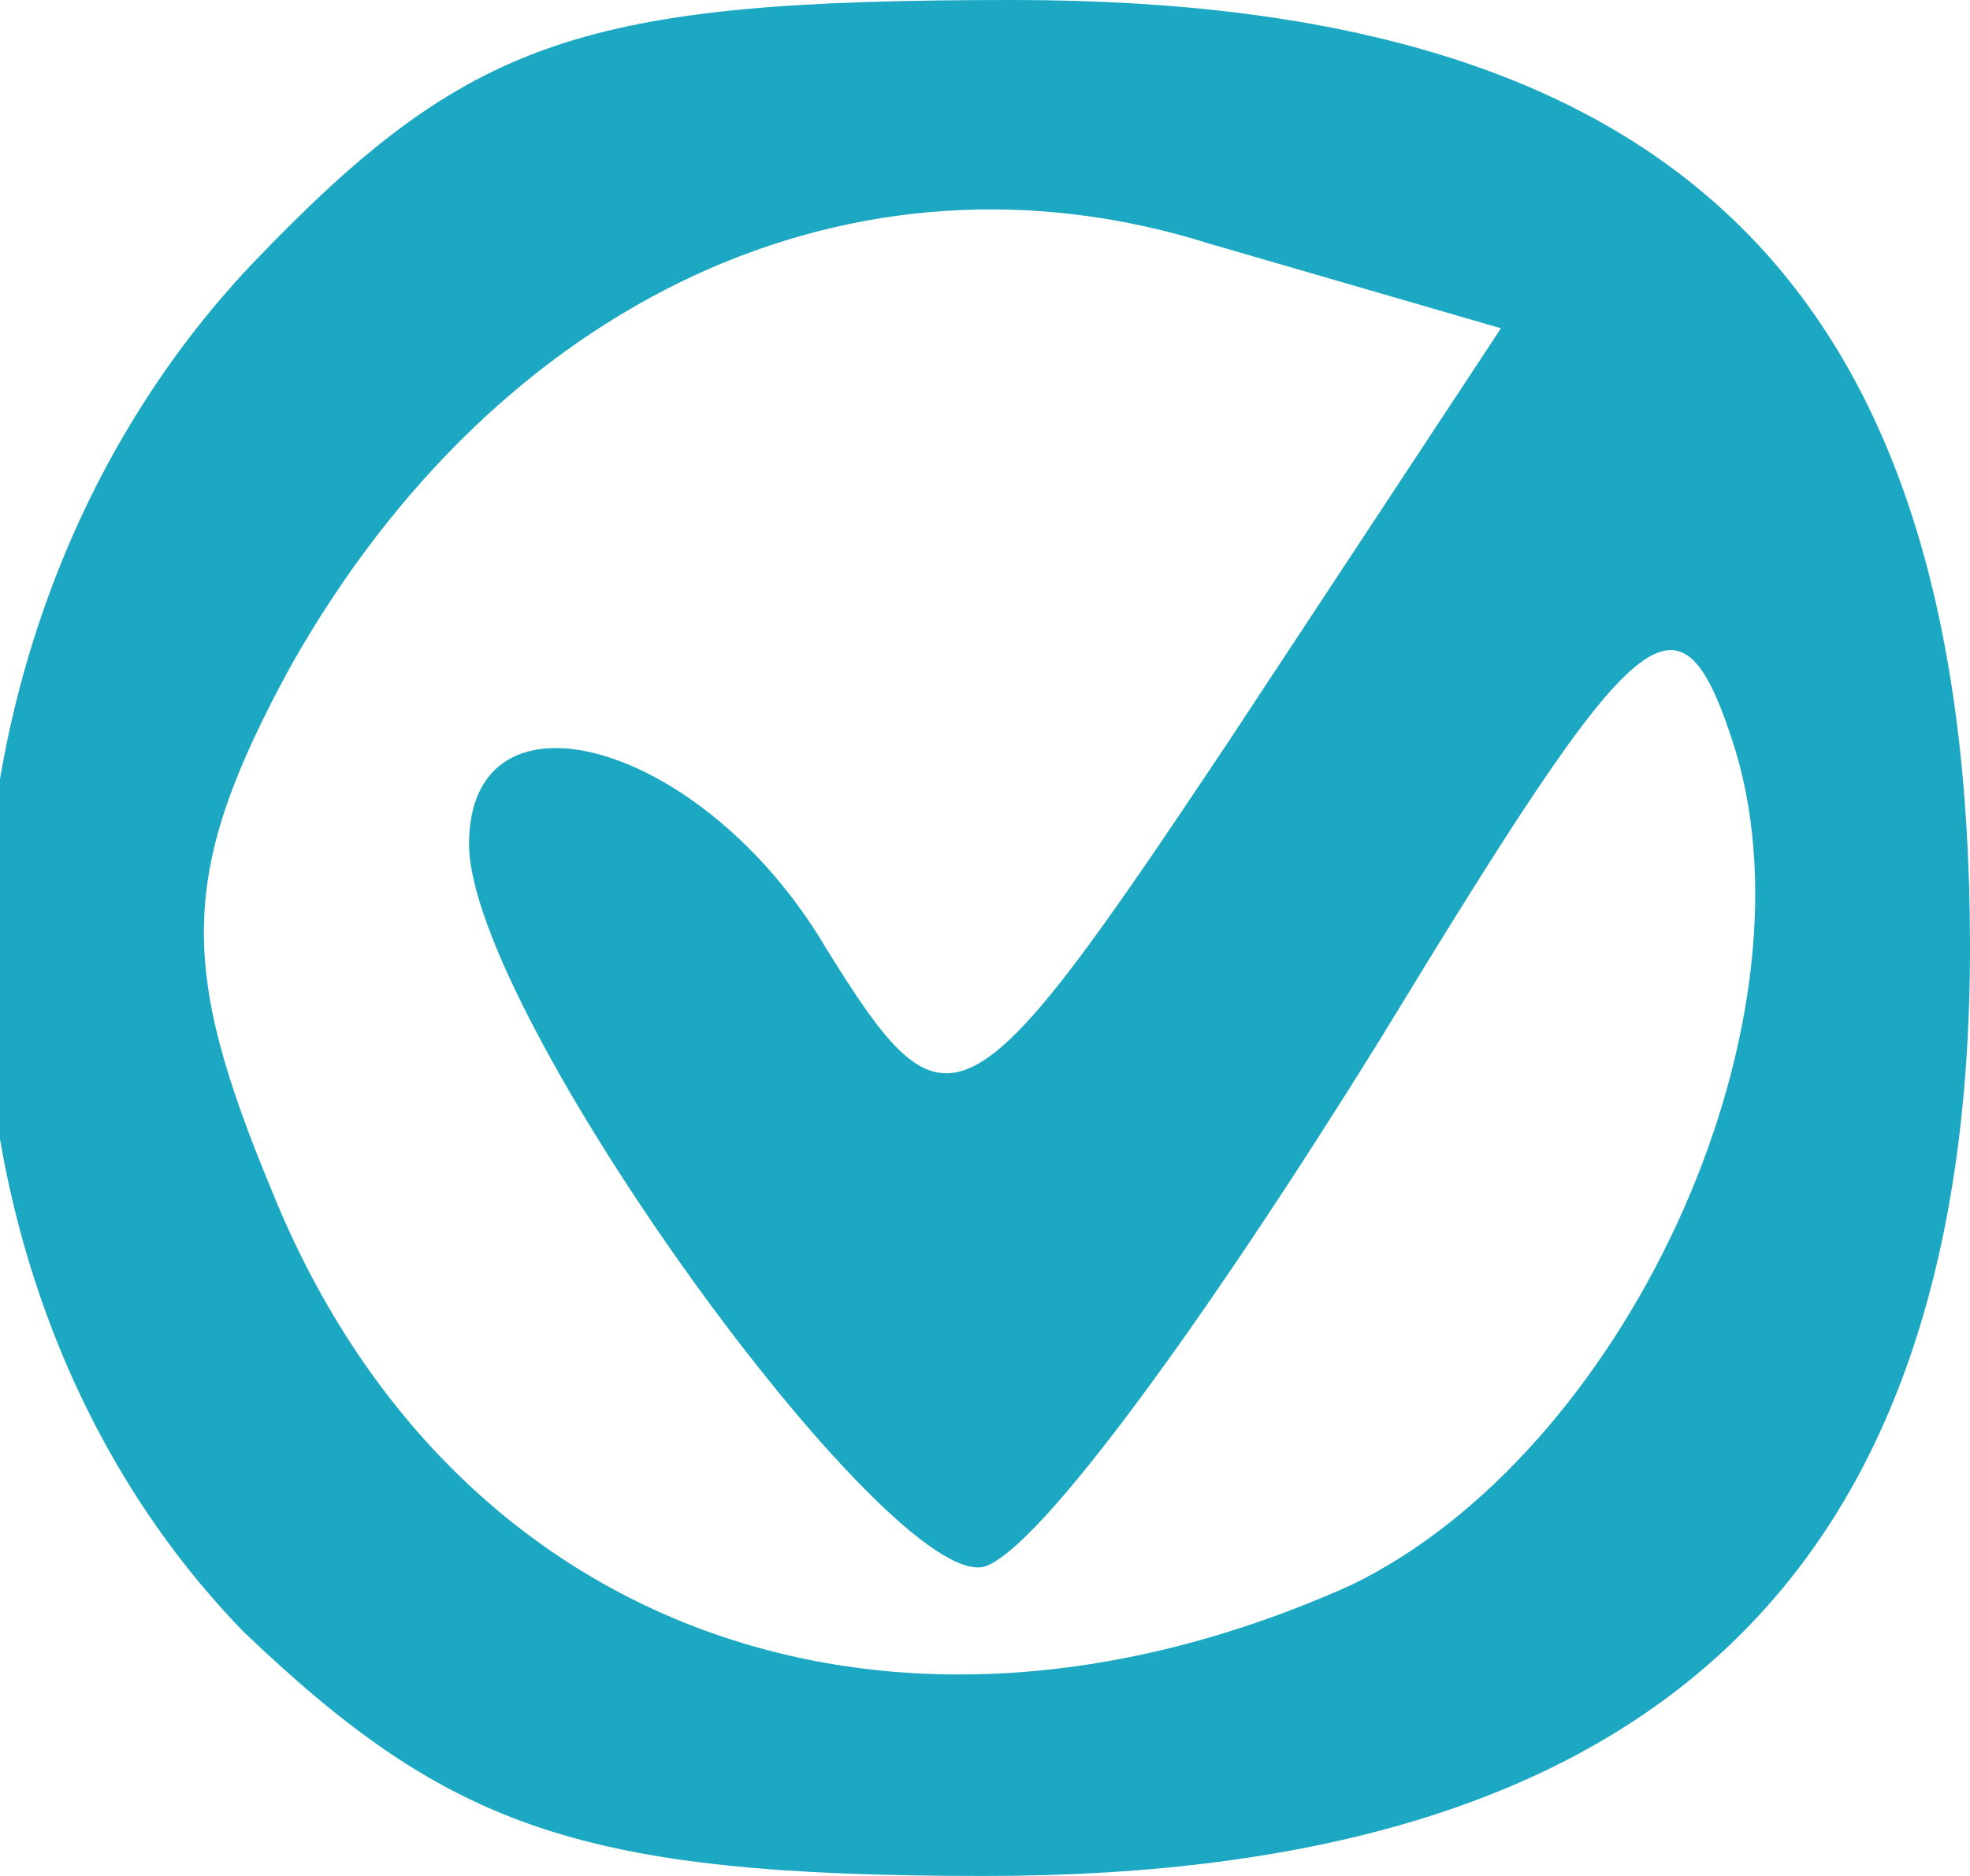
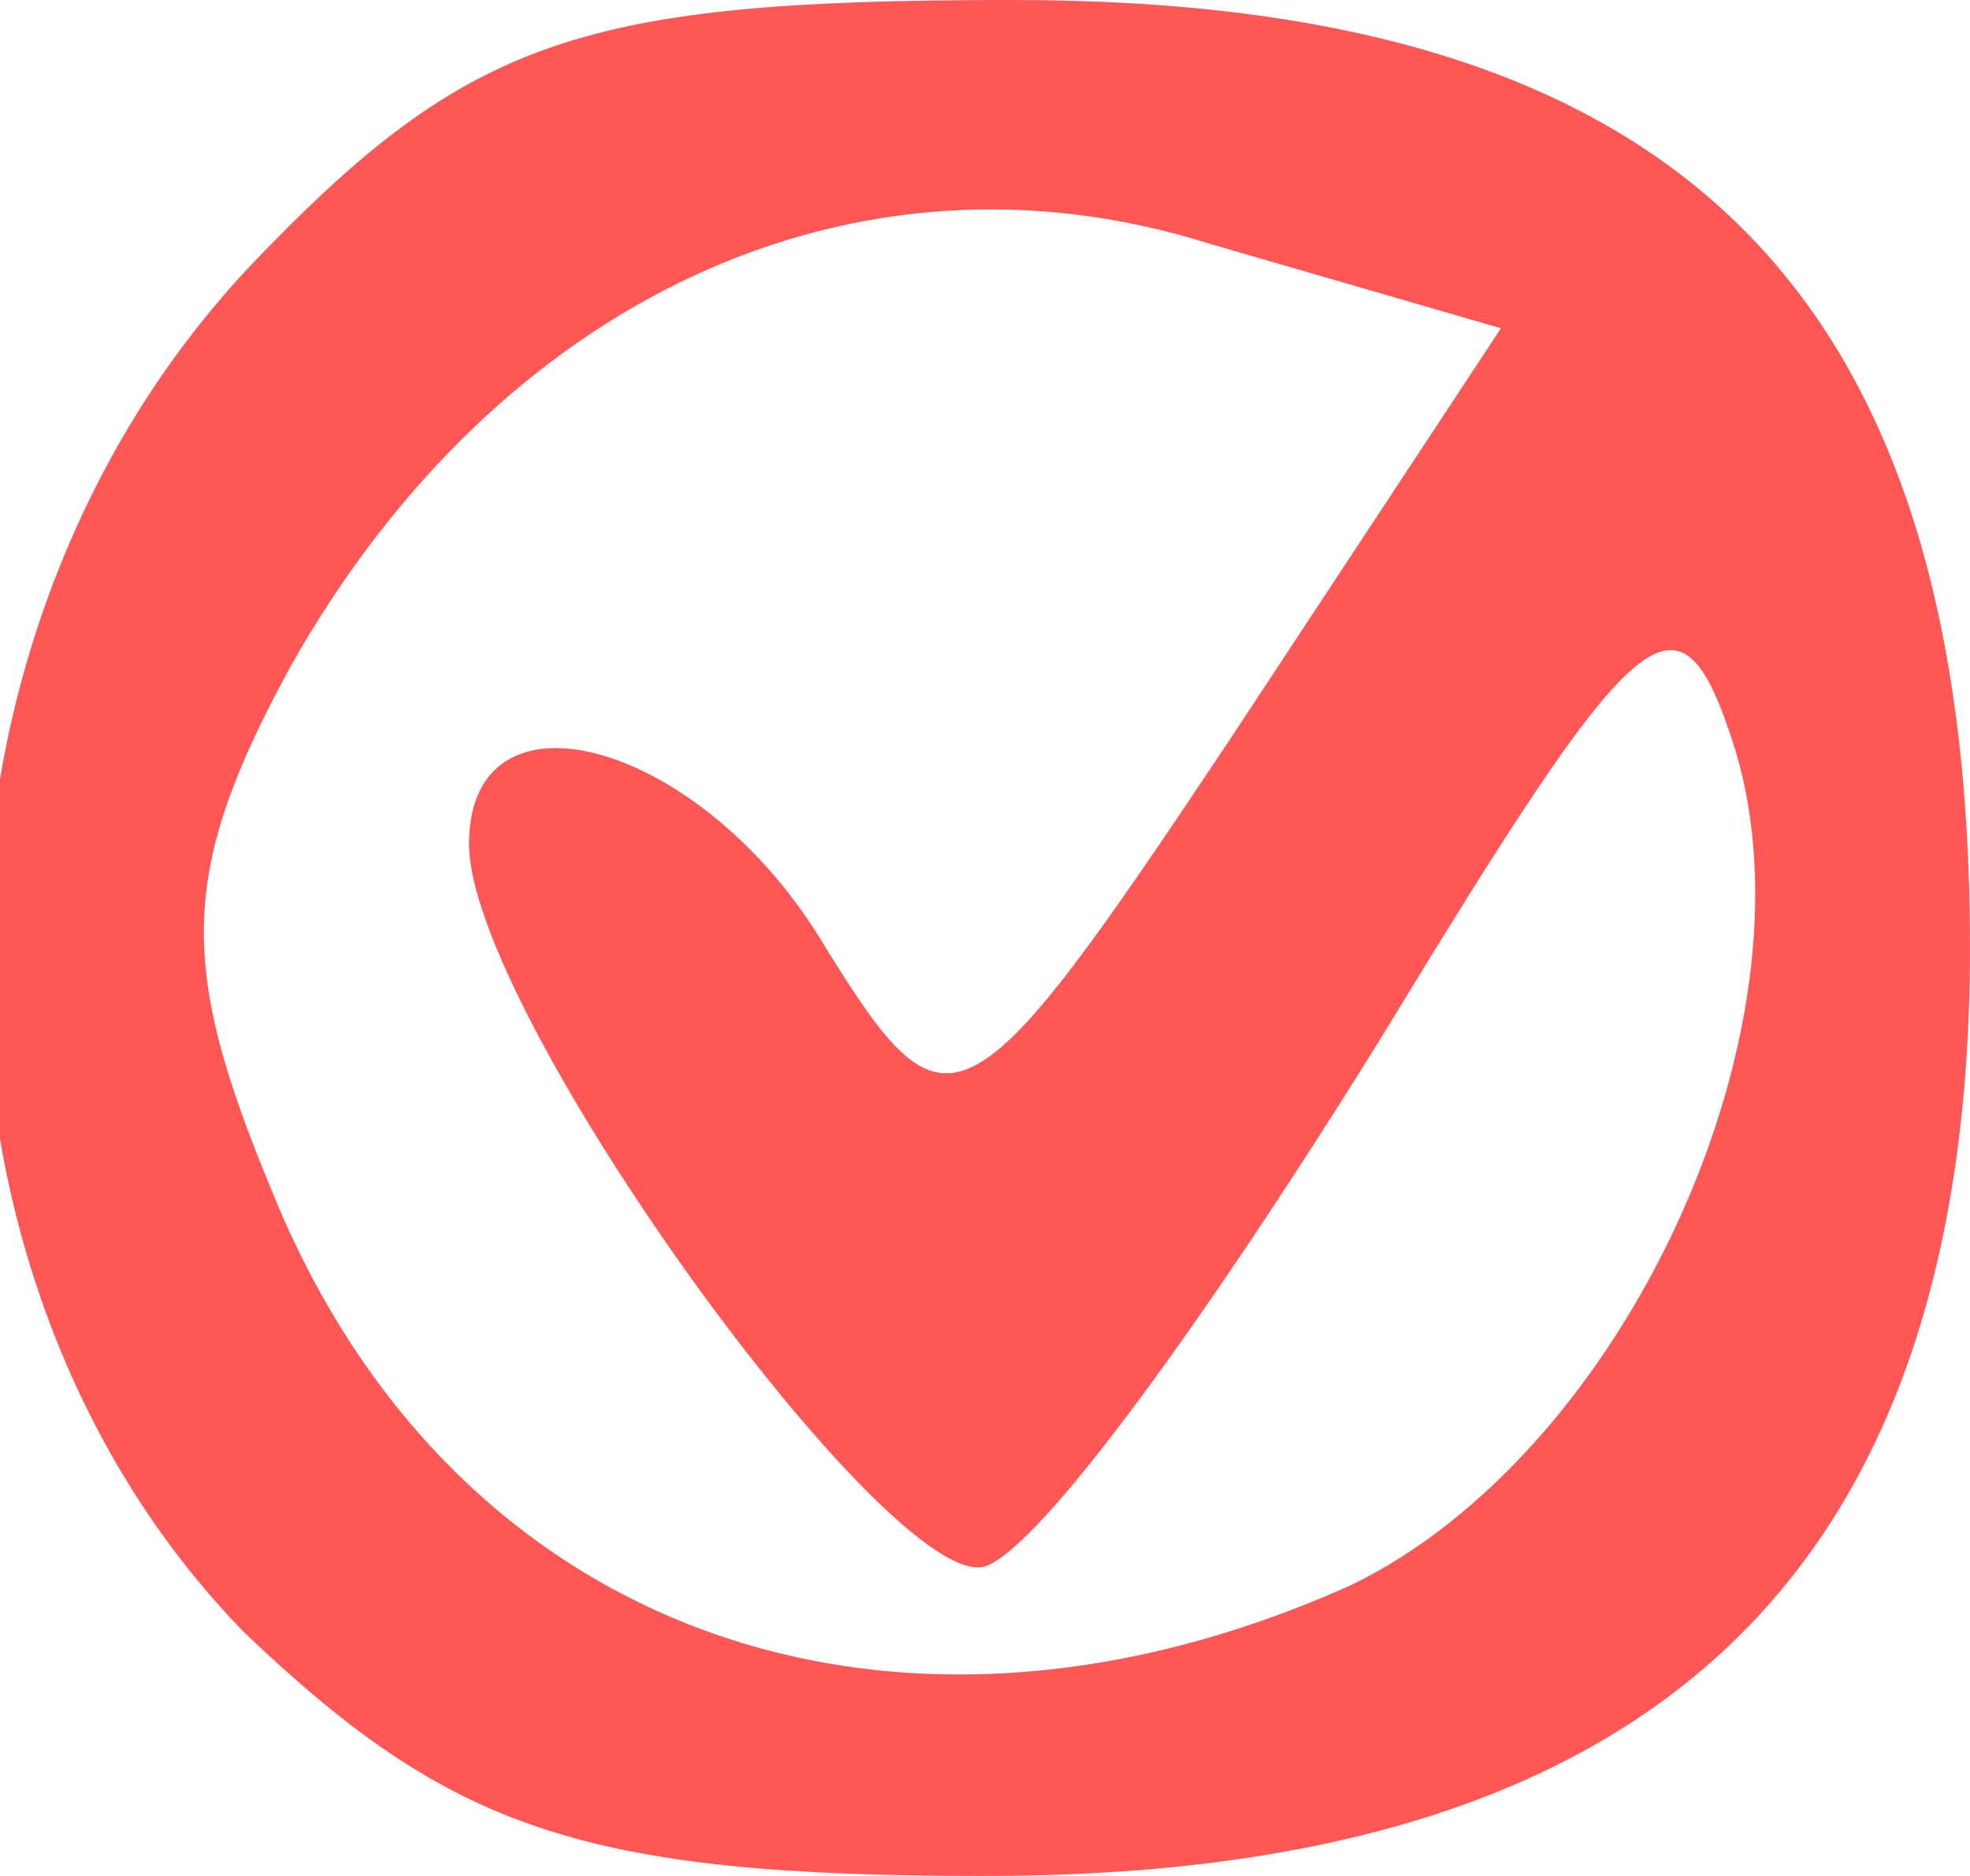
<svg xmlns="http://www.w3.org/2000/svg" version="1.0" width="21px" height="20px" viewBox="0 0 210 200" preserveAspectRatio="xMidYMid meet">
-   <g id="layer101" fill="#1ca8c3" stroke="none">
+   <g id="layer101" fill="#ff5656" stroke="none">
    <path d="M26 174 c-37 -38 -37 -106 1 -146 23 -24 35 -28 81 -28 71 0 102 31 102 101 0 67 -34 99 -105 99 -43 0 -57 -5 -79 -26z m118 -5 c29 -14 50 -59 41 -89 -6 -19 -10 -15 -38 31 -18 29 -36 54 -42 56 -10 3 -55 -59 -55 -77 0 -18 25 -11 38 11 13 21 15 20 43 -22 l29 -44 -31 -9 c-38 -12 -76 6 -98 45 -12 22 -12 32 -2 56 19 47 66 64 115 42z" />
  </g>
</svg>
